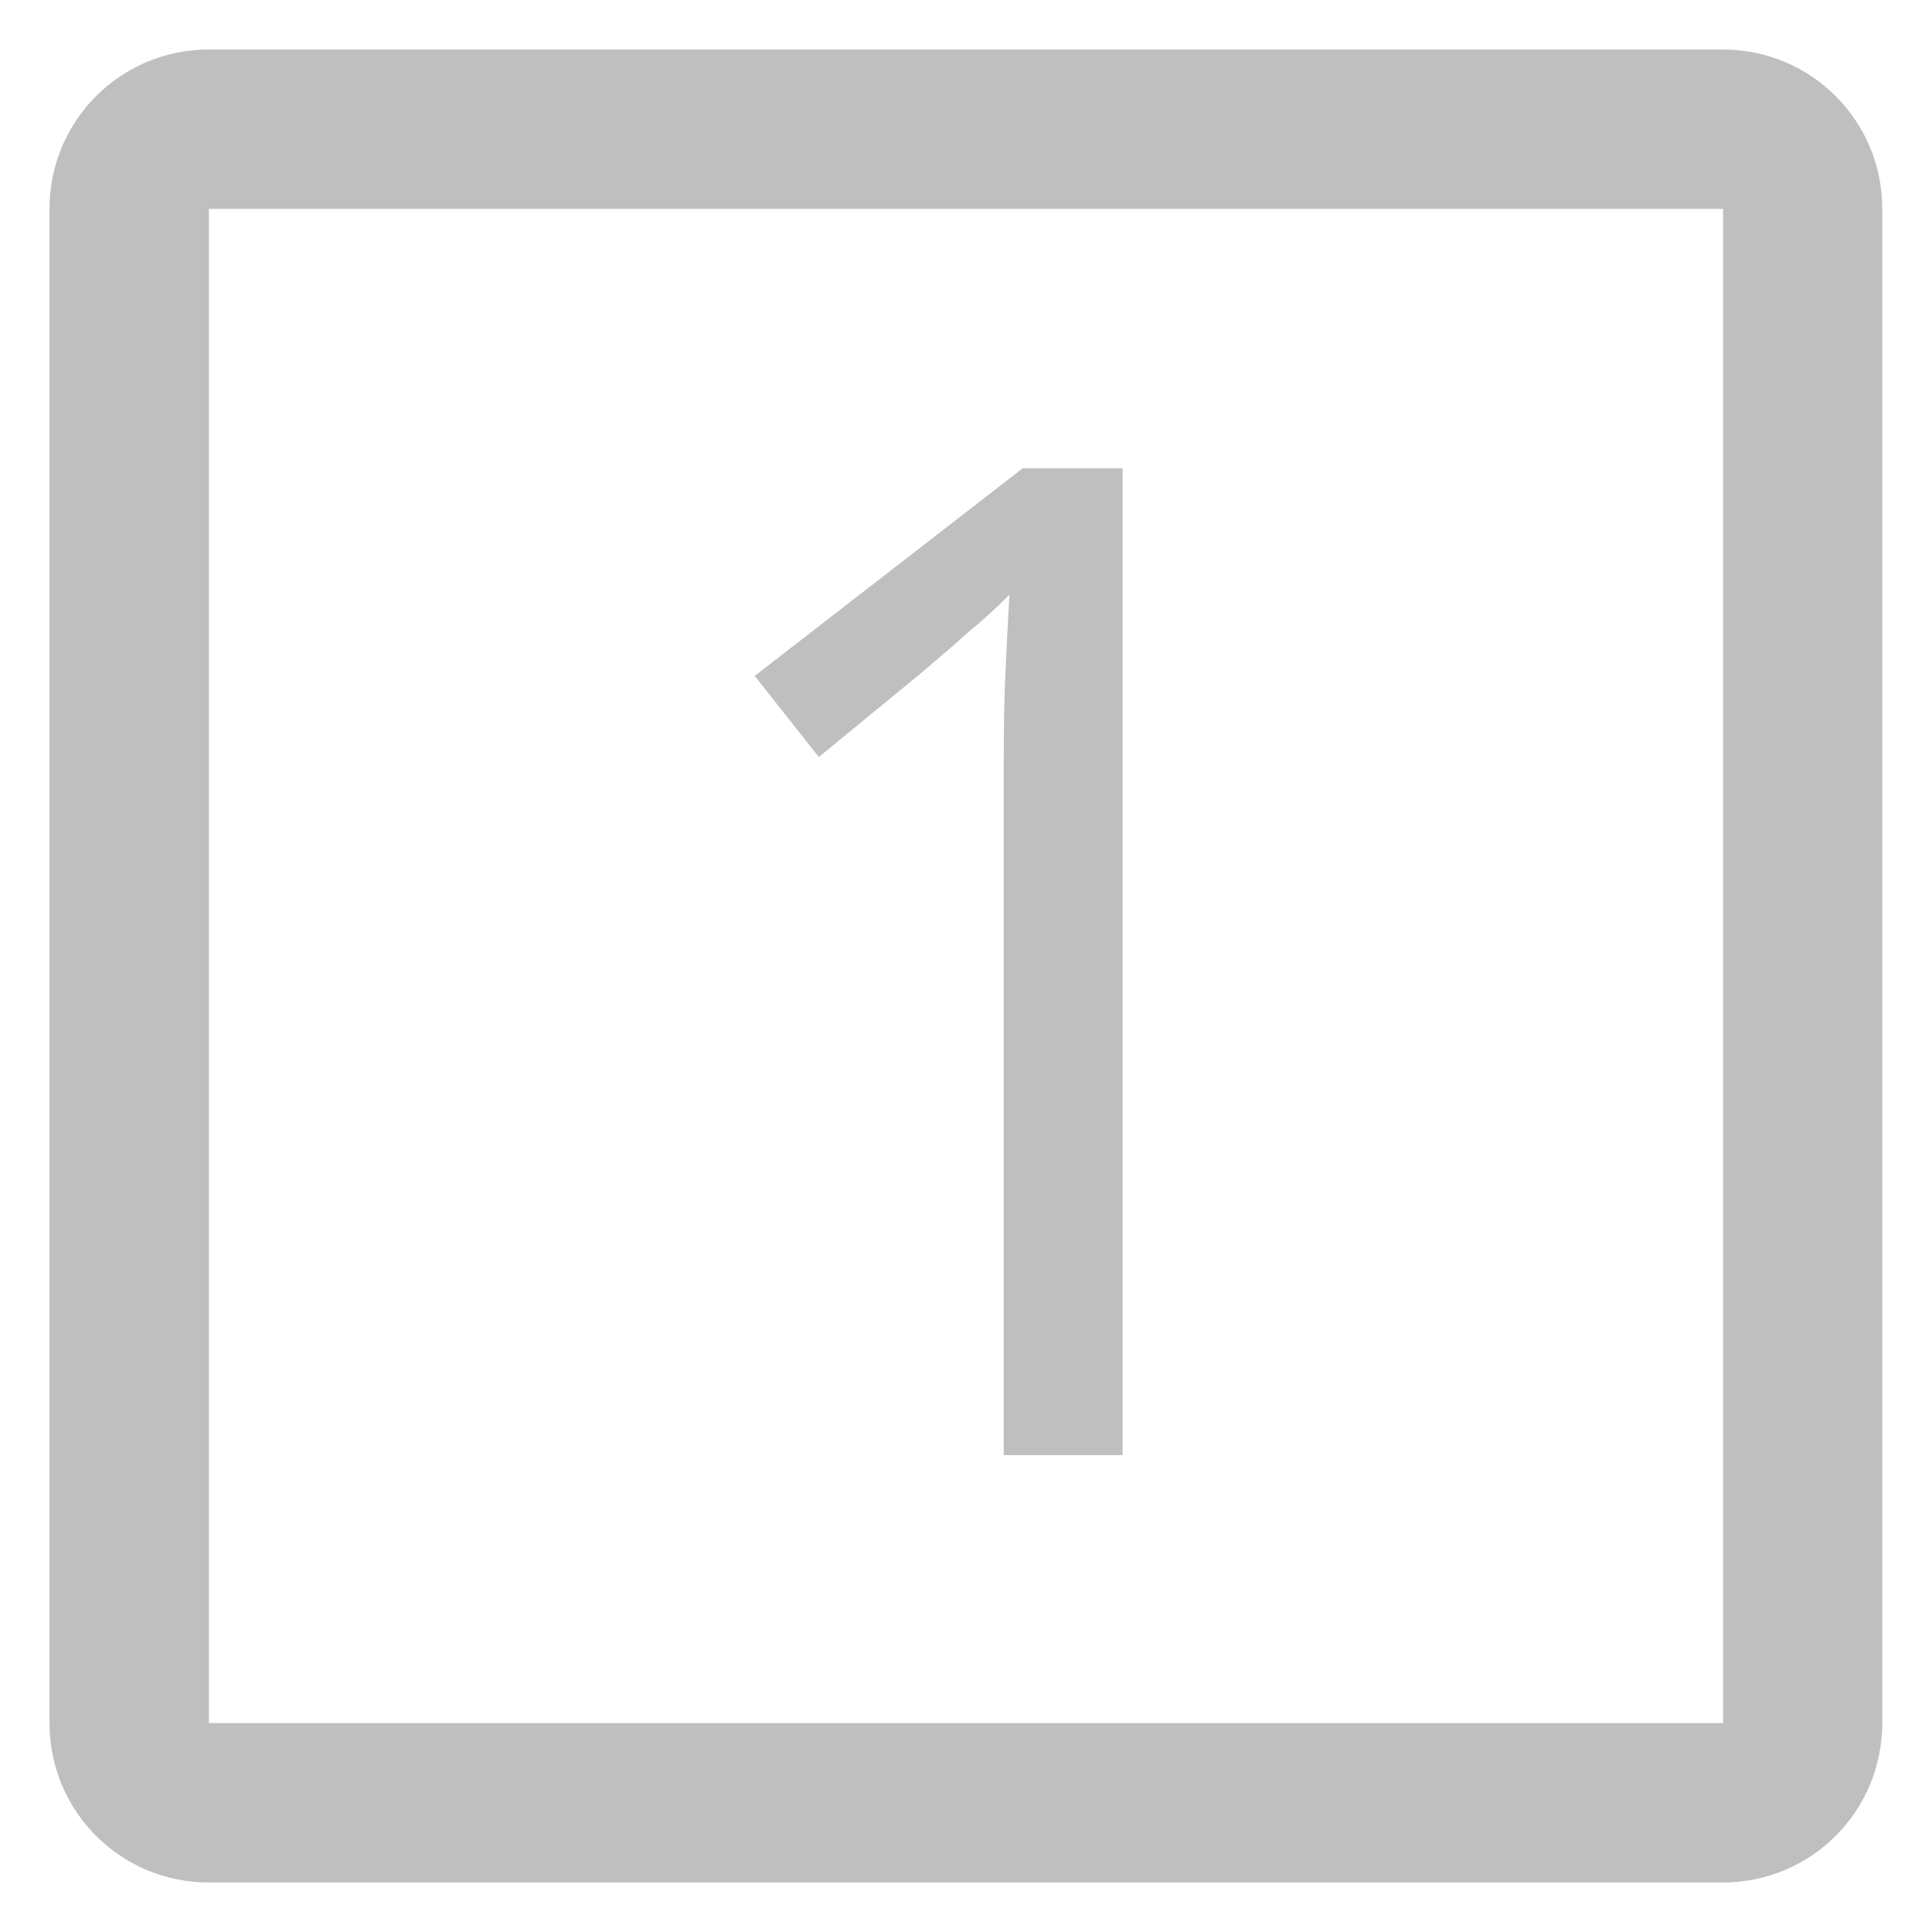
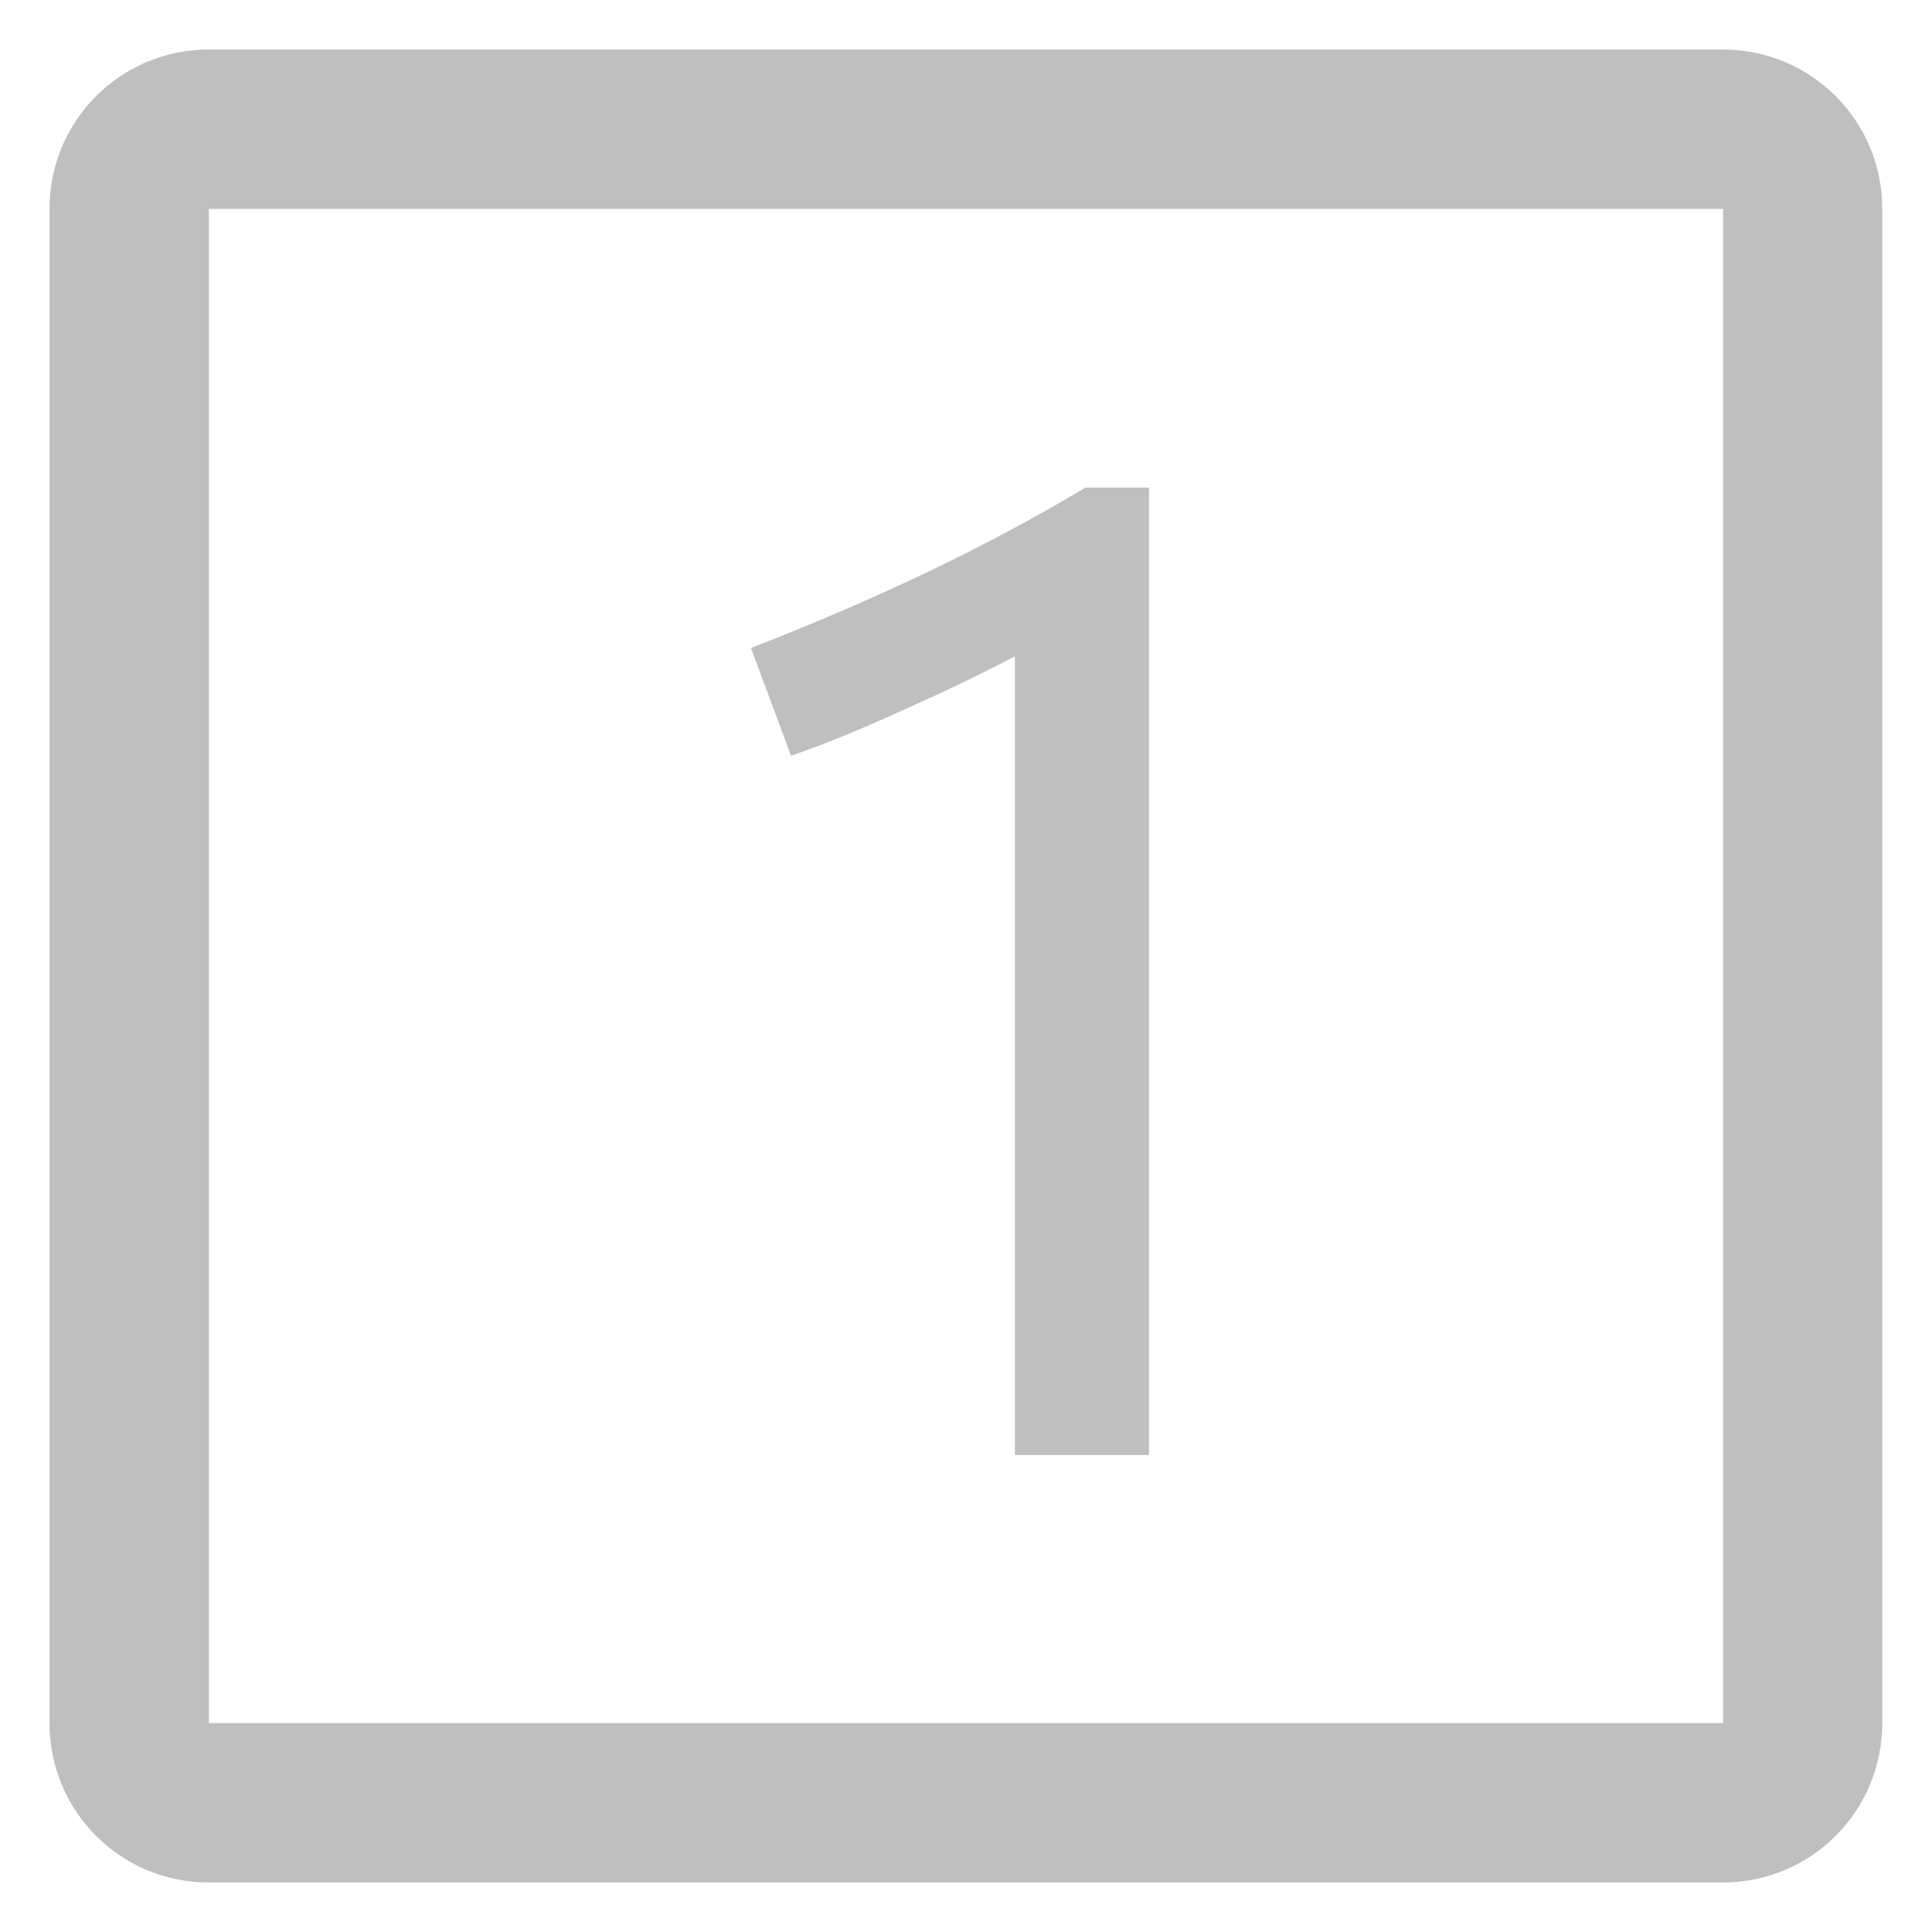
- <svg xmlns="http://www.w3.org/2000/svg" width="16" height="16" version="1.1" id="svg7384">
+ <svg xmlns="http://www.w3.org/2000/svg" id="svg7384" version="1.1" height="16" width="16">
  <defs id="defs7386" />
-   <g style="display:inline" id="layer9" transform="translate(-222,-381)" />
-   <g id="layer10" transform="translate(-222,-381)" />
-   <g id="layer11" transform="translate(-222,-381)">
-     <path transform="translate(222,381)" d="m 1.73,0.41 c -0.731,0 -1.32,0.589 -1.32,1.32 V 3.051 14.27 c 0,0.731 0.589,1.32 1.32,1.32 h 1.32 9.898 1.32 c 0.731,0 1.32,-0.589 1.32,-1.32 V 12.949 3.051 1.73 c 0,-0.731 -0.589,-1.32 -1.32,-1.32 h -1.32 z m 0,1.32 H 14.27 V 14.27 H 1.73 Z" style="opacity:0.5;fill:#808080;fill-opacity:1;stroke-width:0.33" id="path29-6" />
-     <text id="text866" y="393.05" x="227.235" style="font-style:normal;font-weight:normal;font-size:11.445px;line-height:1.25;font-family:sans-serif;letter-spacing:0px;word-spacing:0px;opacity:0.5;fill:#808080;fill-opacity:1;stroke:none;stroke-width:0.286" xml:space="preserve">
-       <tspan style="font-style:normal;font-variant:normal;font-weight:normal;font-stretch:normal;font-family:'Star Labs';-inkscape-font-specification:'Star Labs';fill:#808080;fill-opacity:1;stroke-width:0.286" y="393.05" x="227.235" id="tspan864">1</tspan>
-     </text>
+   <g transform="translate(-222,-381)" id="layer9" style="display:inline" />
+   <g transform="translate(-222,-381)" id="layer10" />
+   <g transform="translate(-222,-381)" id="layer11">
+     <path id="path29-6" style="opacity:0.5;fill:#808080;fill-opacity:1;stroke-width:0.33" d="m 1.73,0.41 c -0.731,0 -1.32,0.589 -1.32,1.32 V 3.051 14.27 c 0,0.731 0.589,1.32 1.32,1.32 h 1.32 9.898 1.32 c 0.731,0 1.32,-0.589 1.32,-1.32 V 12.949 3.051 1.73 c 0,-0.731 -0.589,-1.32 -1.32,-1.32 h -1.32 z m 0,1.32 H 14.27 V 14.27 H 1.73 Z" transform="translate(222,381)" />
+     <g style="font-style:normal;font-weight:normal;font-size:11.445px;line-height:1.25;font-family:sans-serif;letter-spacing:0px;word-spacing:0px;opacity:0.5;fill:#808080;fill-opacity:1;stroke:none;stroke-width:0.286" id="text866" aria-label="1">
+       <path id="path2581" style="font-style:normal;font-variant:normal;font-weight:normal;font-stretch:normal;font-family:'Star Labs';-inkscape-font-specification:'Star Labs';fill:#808080;fill-opacity:1;stroke-width:0.286" d="m 231.515,393.05 h -1.11 v -6.615 q -0.389,0.206 -0.927,0.446 -0.526,0.24 -0.927,0.378 l -0.332,-0.893 q 1.568,-0.607 2.77,-1.328 h 0.526 z" />
+     </g>
  </g>
-   <g id="layer12" transform="translate(-222,-381)" />
-   <g id="layer13" transform="translate(-222,-381)" />
-   <g id="layer14" transform="translate(-222,-381)" />
-   <g id="layer15" transform="translate(-222,-381)" />
+   <g transform="translate(-222,-381)" id="layer12" />
+   <g transform="translate(-222,-381)" id="layer13" />
+   <g transform="translate(-222,-381)" id="layer14" />
+   <g transform="translate(-222,-381)" id="layer15" />
</svg>
